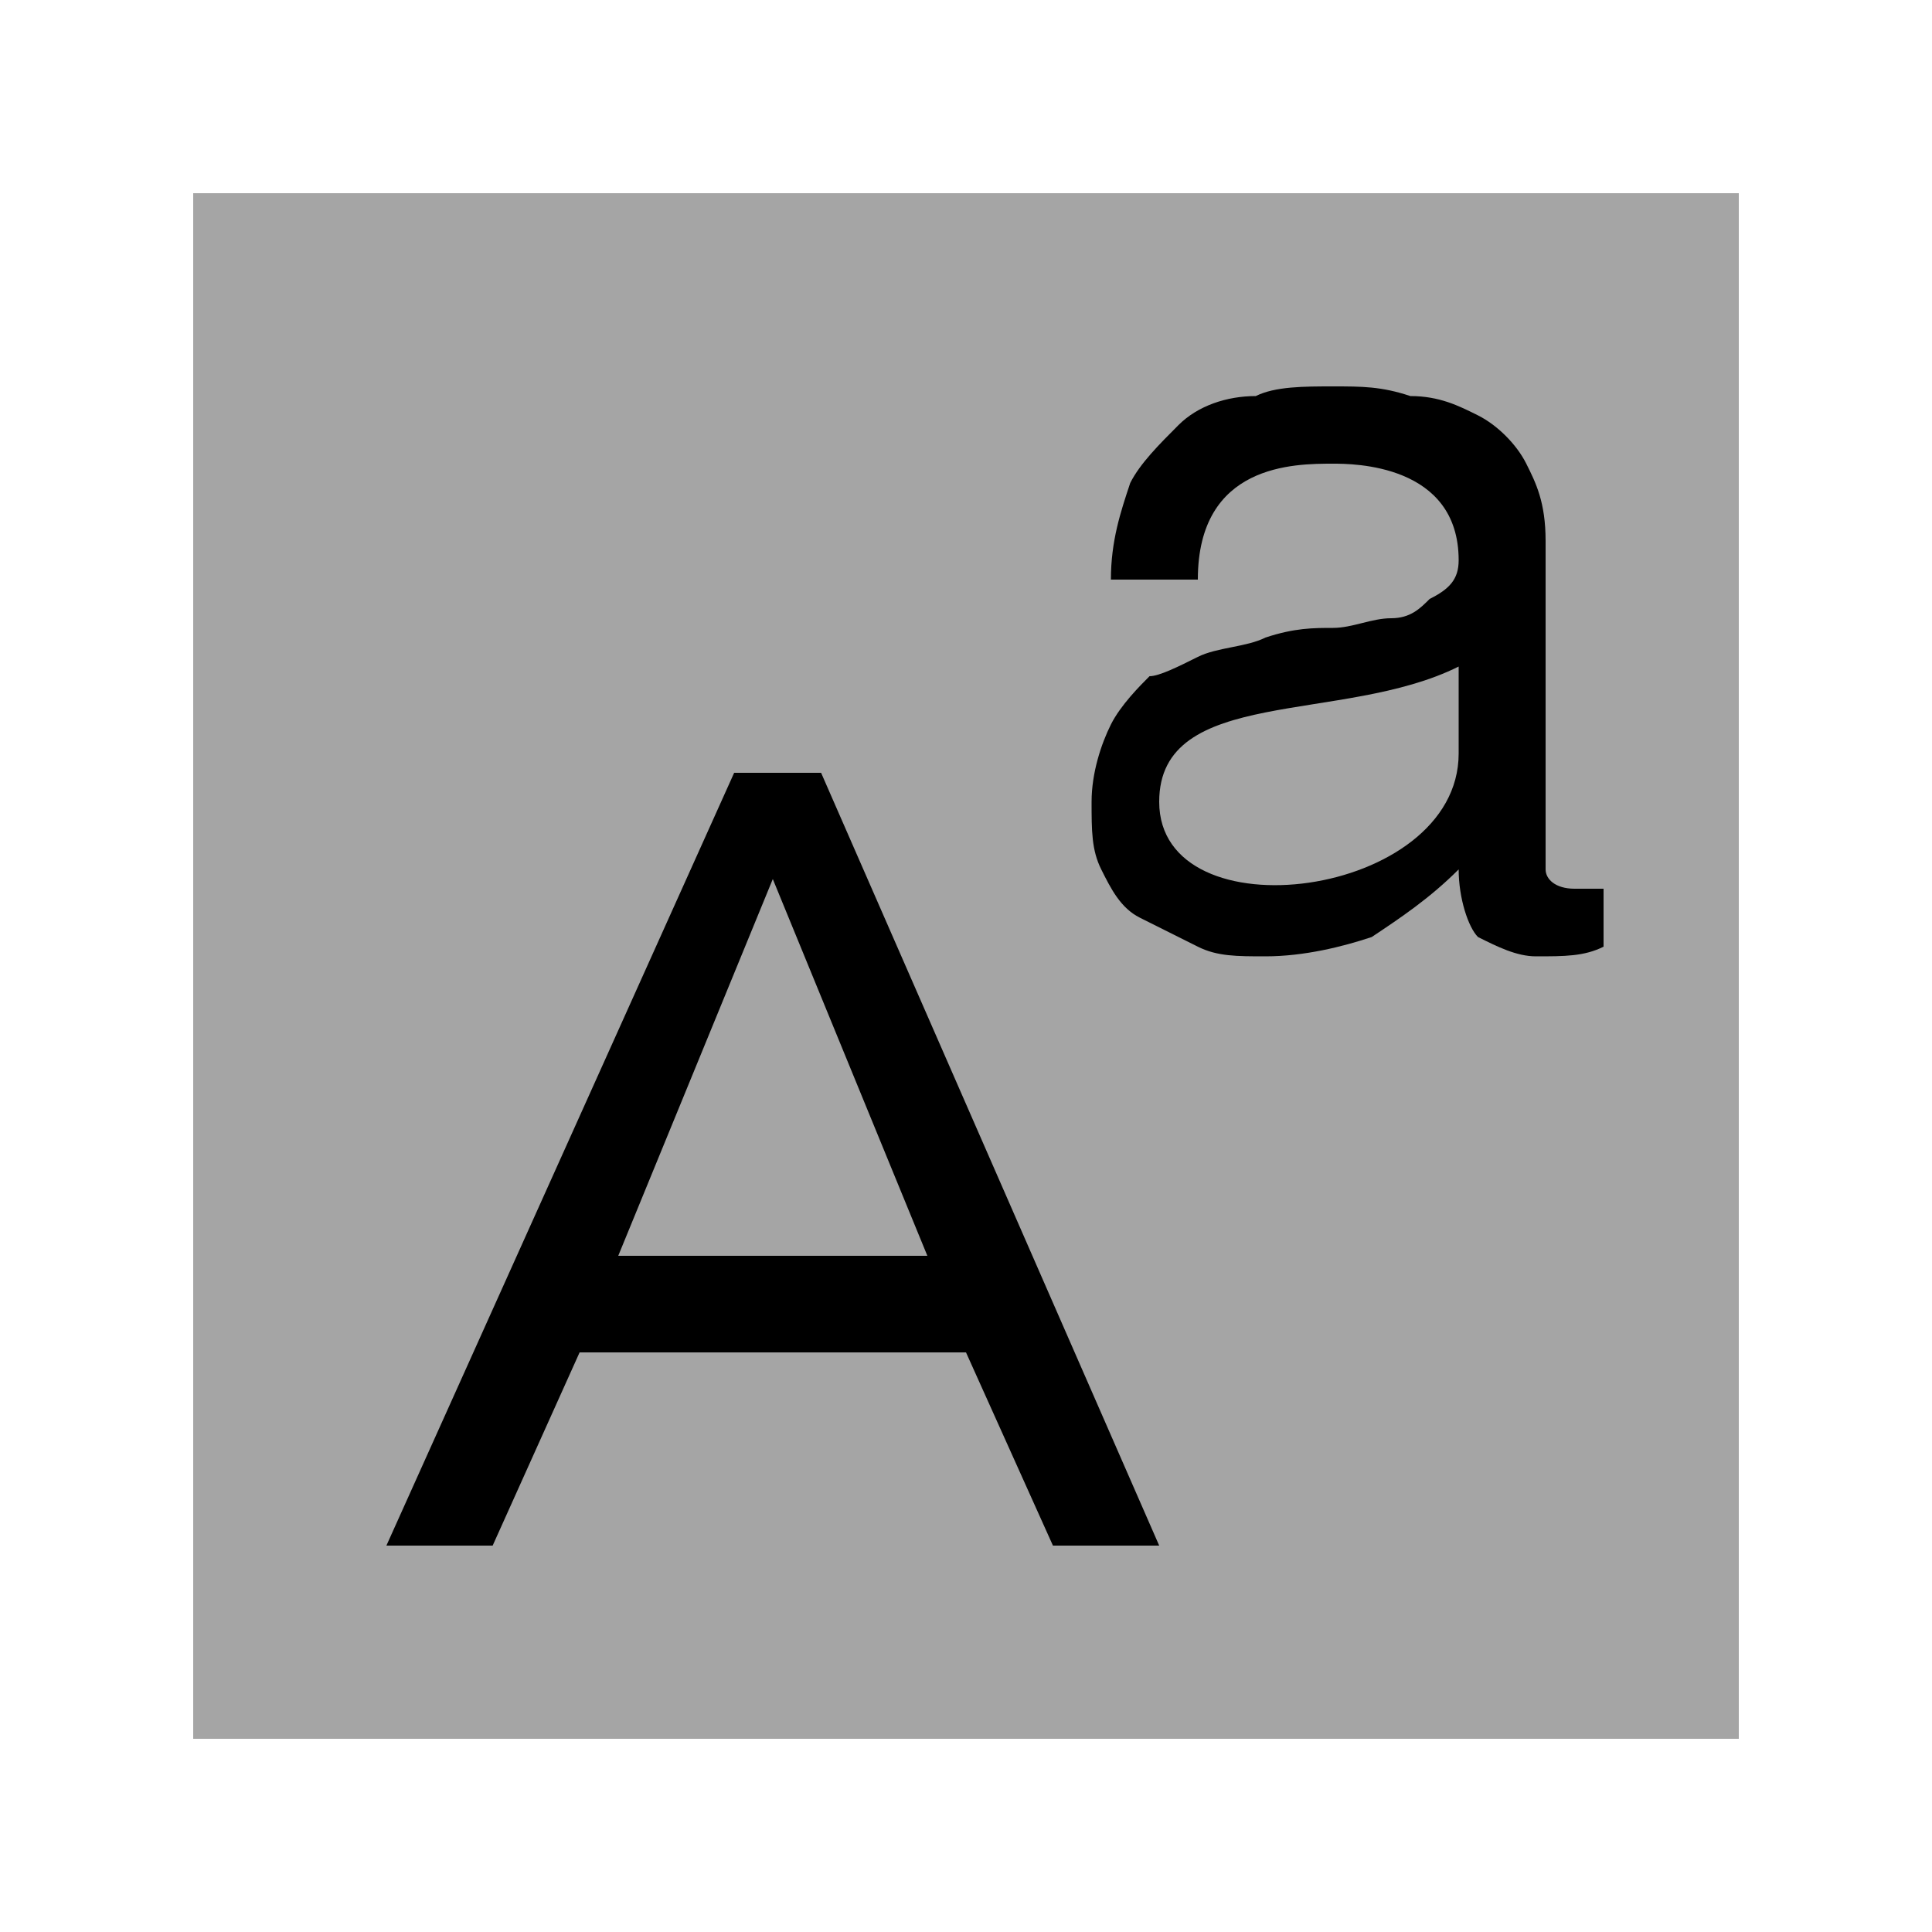
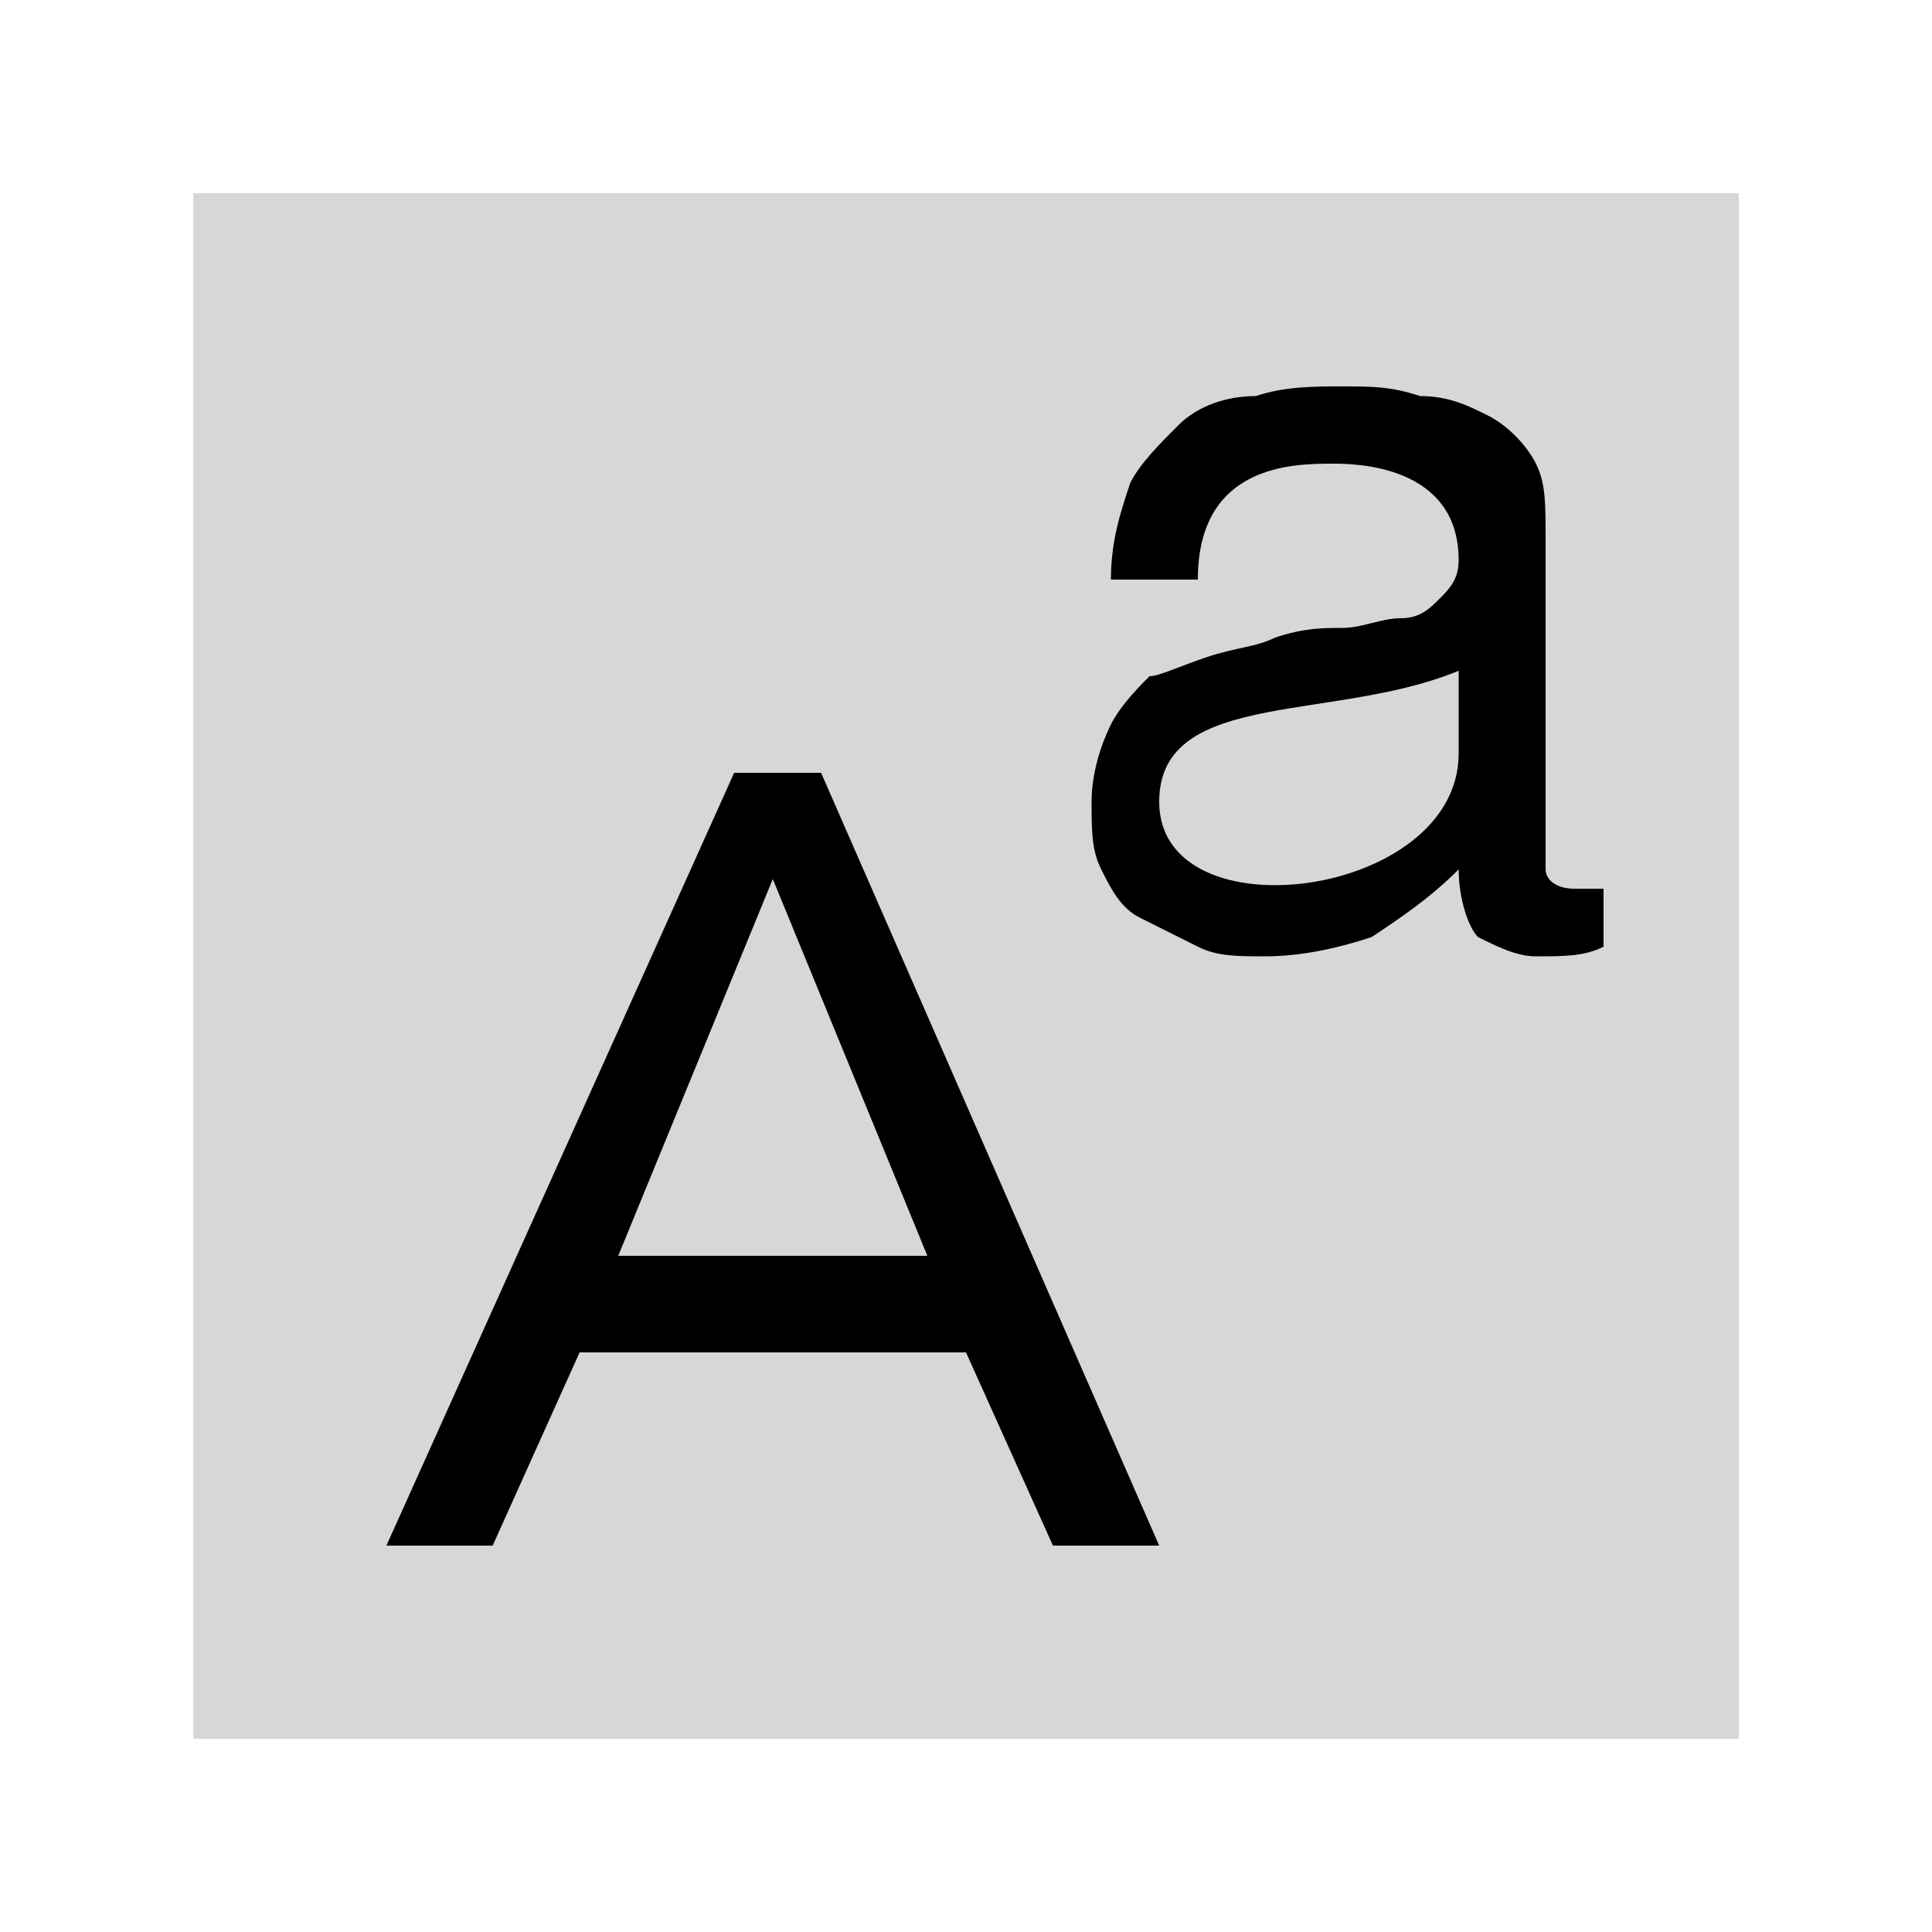
<svg xmlns="http://www.w3.org/2000/svg" version="1.1" id="Layer_1" x="0px" y="0px" viewBox="0 0 20 20" style="enable-background:new 0 0 20 20;" xml:space="preserve">
  <style type="text/css">
	.st0{fill:none;}
- 	.st1{fill:#A5A5A5;}
+ 	.st1{fill:#D7D7D7;}
</style>
  <rect class="st0" width="20" height="20" />
  <rect x="2" y="2" class="st1" width="16" height="16" />
  <path d="M7.6,8h0.9l3.5,8h-1.1L10,14H6l-0.9,2H4L7.6,8z M8,9.1L6.4,13h3.2L8,9.1z" />
-   <path d="M16.6,9.8c-0.2,0.1-0.4,0.1-0.7,0.1c-0.2,0-0.4-0.1-0.6-0.2c-0.1-0.1-0.2-0.4-0.2-0.7c-0.3,0.3-0.6,0.5-0.9,0.7  c-0.3,0.1-0.7,0.2-1.1,0.2c-0.3,0-0.5,0-0.7-0.1c-0.2-0.1-0.4-0.2-0.6-0.3c-0.2-0.1-0.3-0.3-0.4-0.5c-0.1-0.2-0.1-0.4-0.1-0.7  c0-0.3,0.1-0.6,0.2-0.8c0.1-0.2,0.3-0.4,0.4-0.5C12,7,12.2,6.9,12.4,6.8s0.5-0.1,0.7-0.2c0.3-0.1,0.5-0.1,0.7-0.1  c0.2,0,0.4-0.1,0.6-0.1c0.2,0,0.3-0.1,0.4-0.2C15,6.1,15.1,6,15.1,5.8c0-1-1.1-1-1.3-1c-0.4,0-1.4,0-1.4,1.2h-0.9  c0-0.4,0.1-0.7,0.2-1c0.1-0.2,0.3-0.4,0.5-0.6c0.2-0.2,0.5-0.3,0.8-0.3C13.2,4,13.5,4,13.8,4c0.3,0,0.5,0,0.8,0.1  c0.3,0,0.5,0.1,0.7,0.2c0.2,0.1,0.4,0.3,0.5,0.5C15.9,5,16,5.2,16,5.6v2.9c0,0.2,0,0.4,0,0.5c0,0.1,0.1,0.2,0.3,0.2  c0.1,0,0.2,0,0.3,0V9.8z M15.1,6.9C13.9,7.5,12,7.1,12,8.3c0,1.4,3.1,1,3.1-0.5V6.9z" />
+   <path d="M16.6,9.8c-0.2,0.1-0.4,0.1-0.7,0.1c-0.2,0-0.4-0.1-0.6-0.2c-0.1-0.1-0.2-0.4-0.2-0.7c-0.3,0.3-0.6,0.5-0.9,0.7  c-0.3,0.1-0.7,0.2-1.1,0.2c-0.3,0-0.5,0-0.7-0.1c-0.2-0.1-0.4-0.2-0.6-0.3c-0.2-0.1-0.3-0.3-0.4-0.5c-0.1-0.2-0.1-0.4-0.1-0.7  c0-0.3,0.1-0.6,0.2-0.8c0.1-0.2,0.3-0.4,0.4-0.5C12,7,12.2,6.9,12.5,6.8s0.5-0.1,0.7-0.2c0.3-0.1,0.5-0.1,0.7-0.1  c0.2,0,0.4-0.1,0.6-0.1c0.2,0,0.3-0.1,0.4-0.2c0.1-0.1,0.2-0.2,0.2-0.4c0-1-1.1-1-1.3-1c-0.4,0-1.4,0-1.4,1.2h-0.9  c0-0.4,0.1-0.7,0.2-1c0.1-0.2,0.3-0.4,0.5-0.6c0.2-0.2,0.5-0.3,0.8-0.3C13.3,4,13.6,4,13.9,4c0.3,0,0.5,0,0.8,0.1  c0.3,0,0.5,0.1,0.7,0.2c0.2,0.1,0.4,0.3,0.5,0.5C16,5,16,5.2,16,5.6v2.9c0,0.2,0,0.4,0,0.5c0,0.1,0.1,0.2,0.3,0.2c0.1,0,0.2,0,0.3,0  V9.8z M15.2,6.9C13.9,7.5,12,7.1,12,8.3c0,1.4,3.1,1,3.1-0.5V6.9z" />
</svg>
